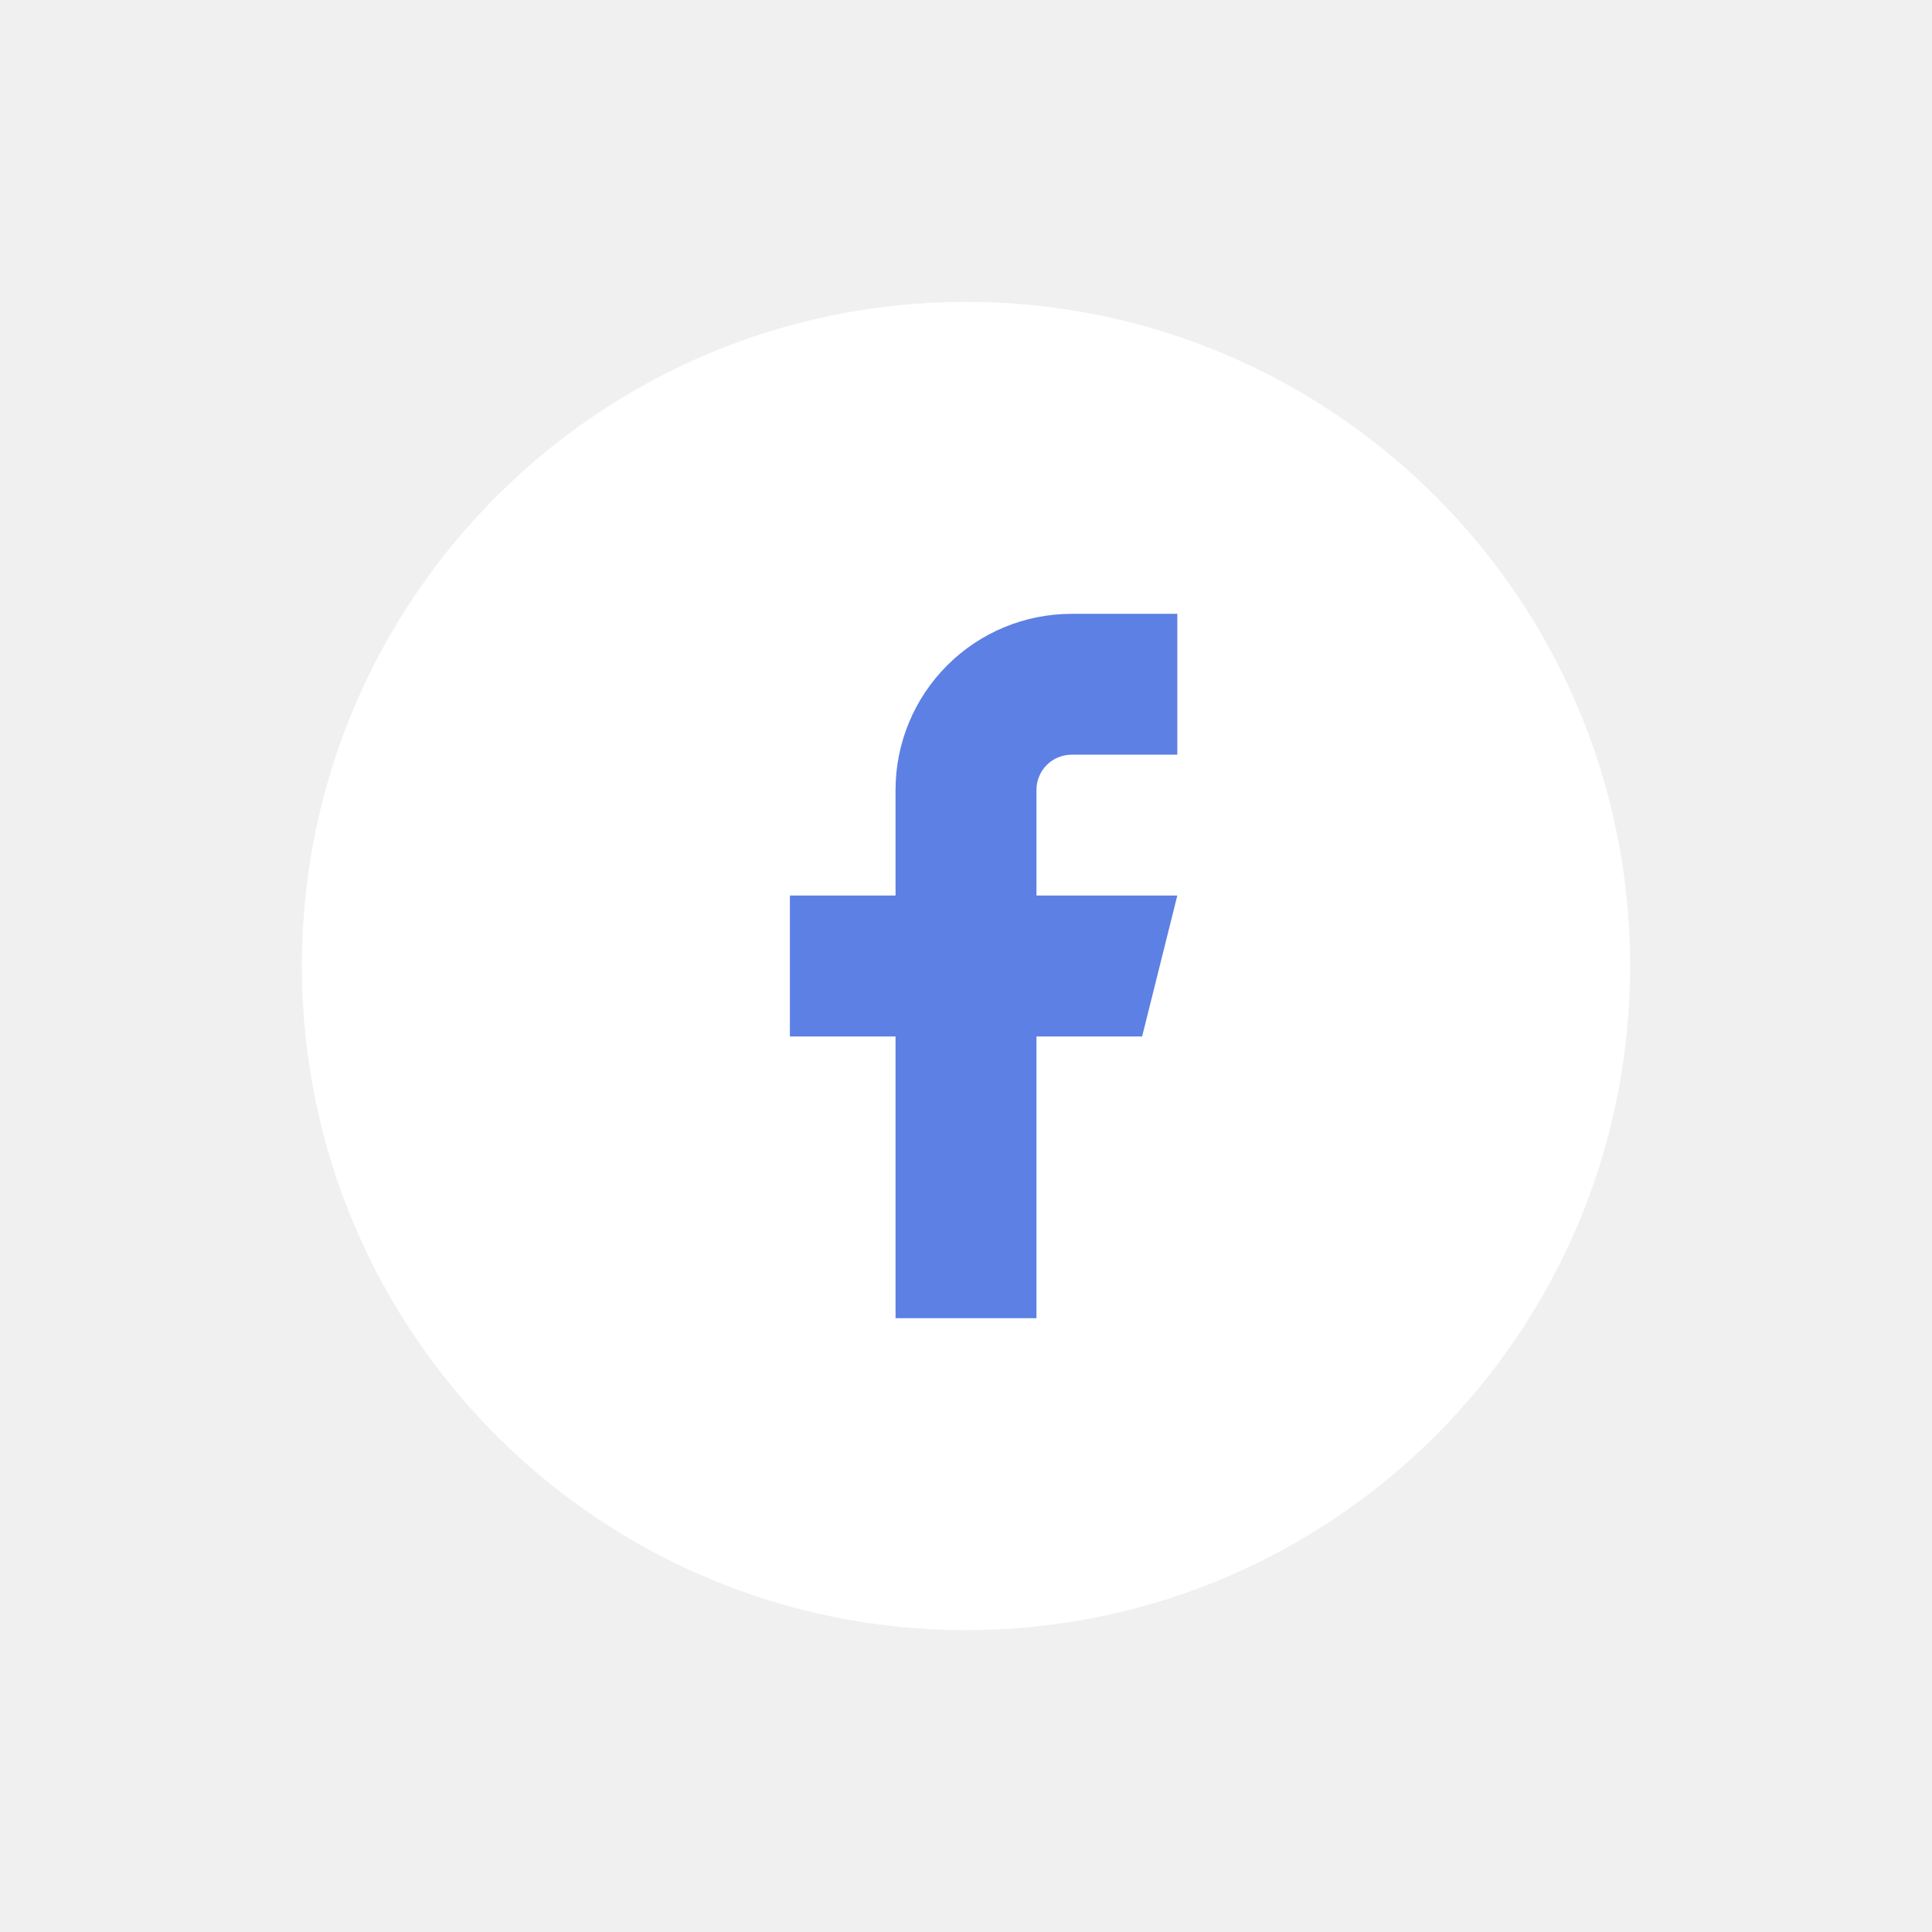
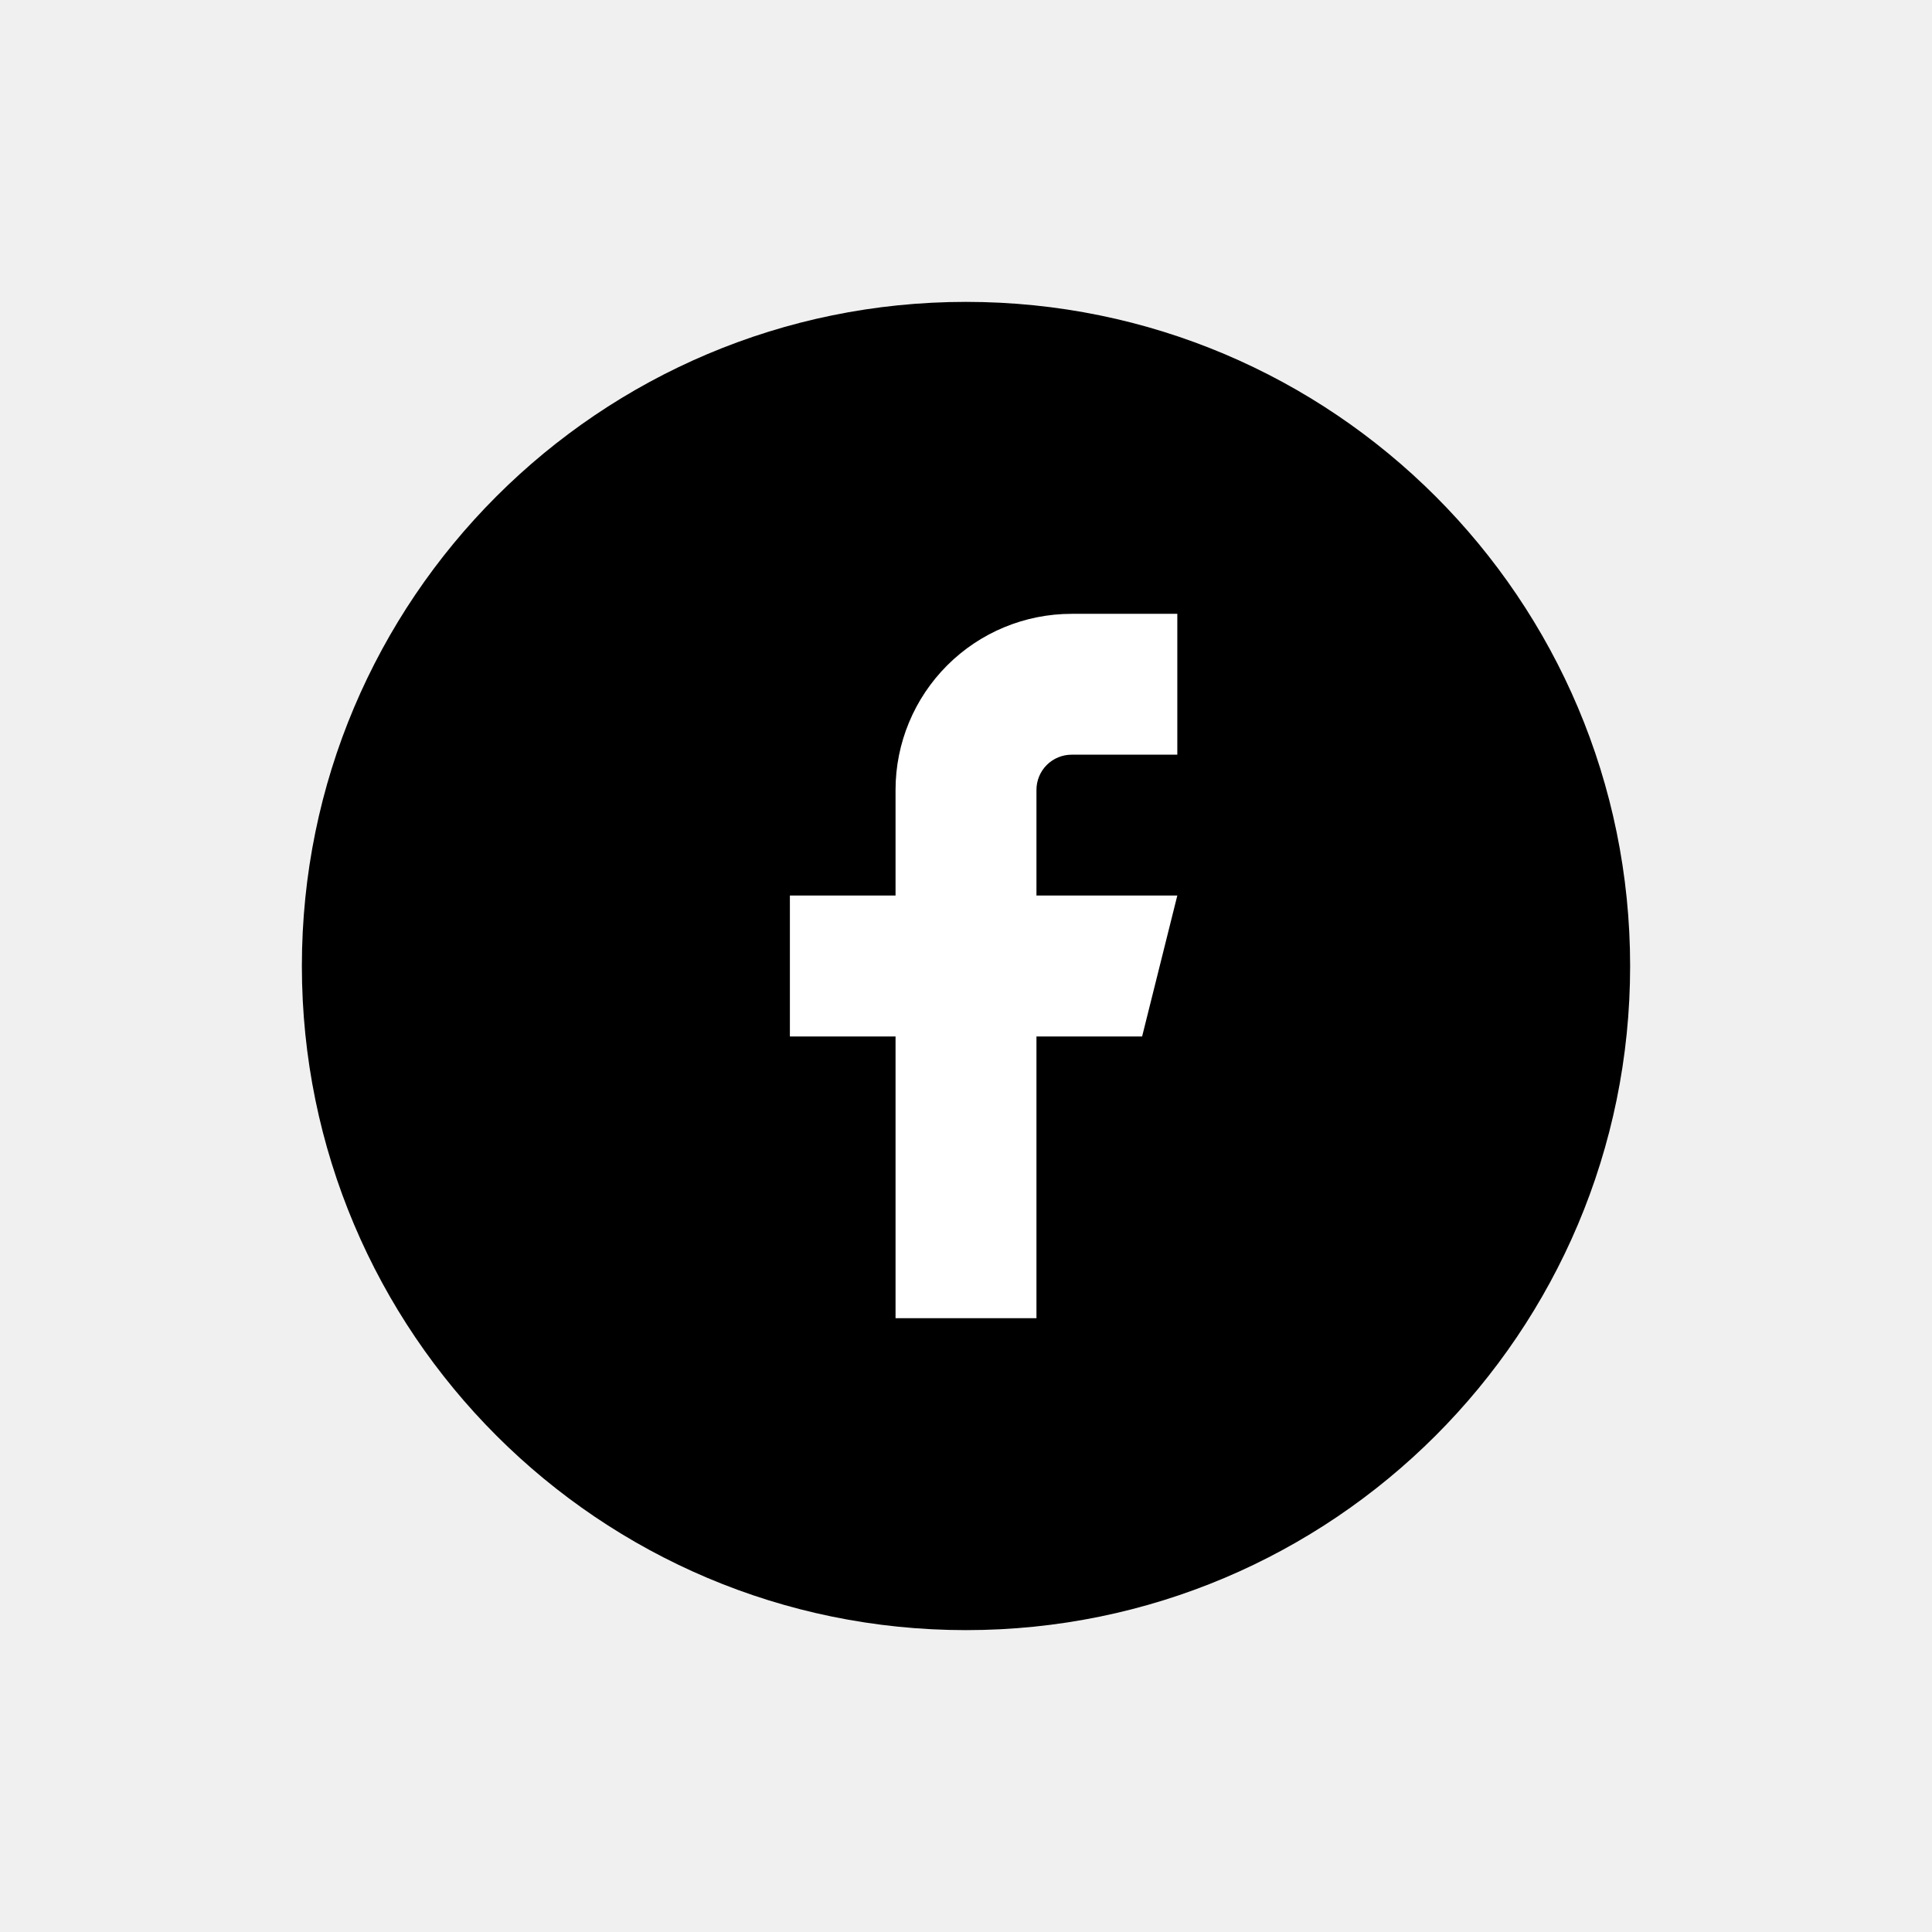
<svg xmlns="http://www.w3.org/2000/svg" width="32" height="32" viewBox="0 0 32 32" fill="none">
-   <rect x="5" y="5" width="22" height="22" rx="11" fill="white" />
-   <path d="M19.5 10.167H17.75C16.976 10.167 16.235 10.474 15.688 11.021C15.141 11.568 14.833 12.31 14.833 13.083V14.833H13.083V17.167H14.833V21.833H17.167V17.167H18.917L19.5 14.833H17.167V13.083C17.167 12.929 17.228 12.78 17.337 12.671C17.447 12.561 17.595 12.5 17.75 12.5H19.5V10.167Z" fill="#5C80E4" />
+   <rect x="5" y="5" width="22" height="22" rx="11" fill="black" />
+   <path d="M19.5 10.167H17.75C16.976 10.167 16.235 10.474 15.688 11.021C15.141 11.568 14.833 12.31 14.833 13.083V14.833H13.083V17.167H14.833V21.833H17.167V17.167H18.917L19.5 14.833H17.167V13.083C17.167 12.929 17.228 12.78 17.337 12.671C17.447 12.561 17.595 12.5 17.75 12.5H19.5V10.167Z" fill="white" />
</svg>
